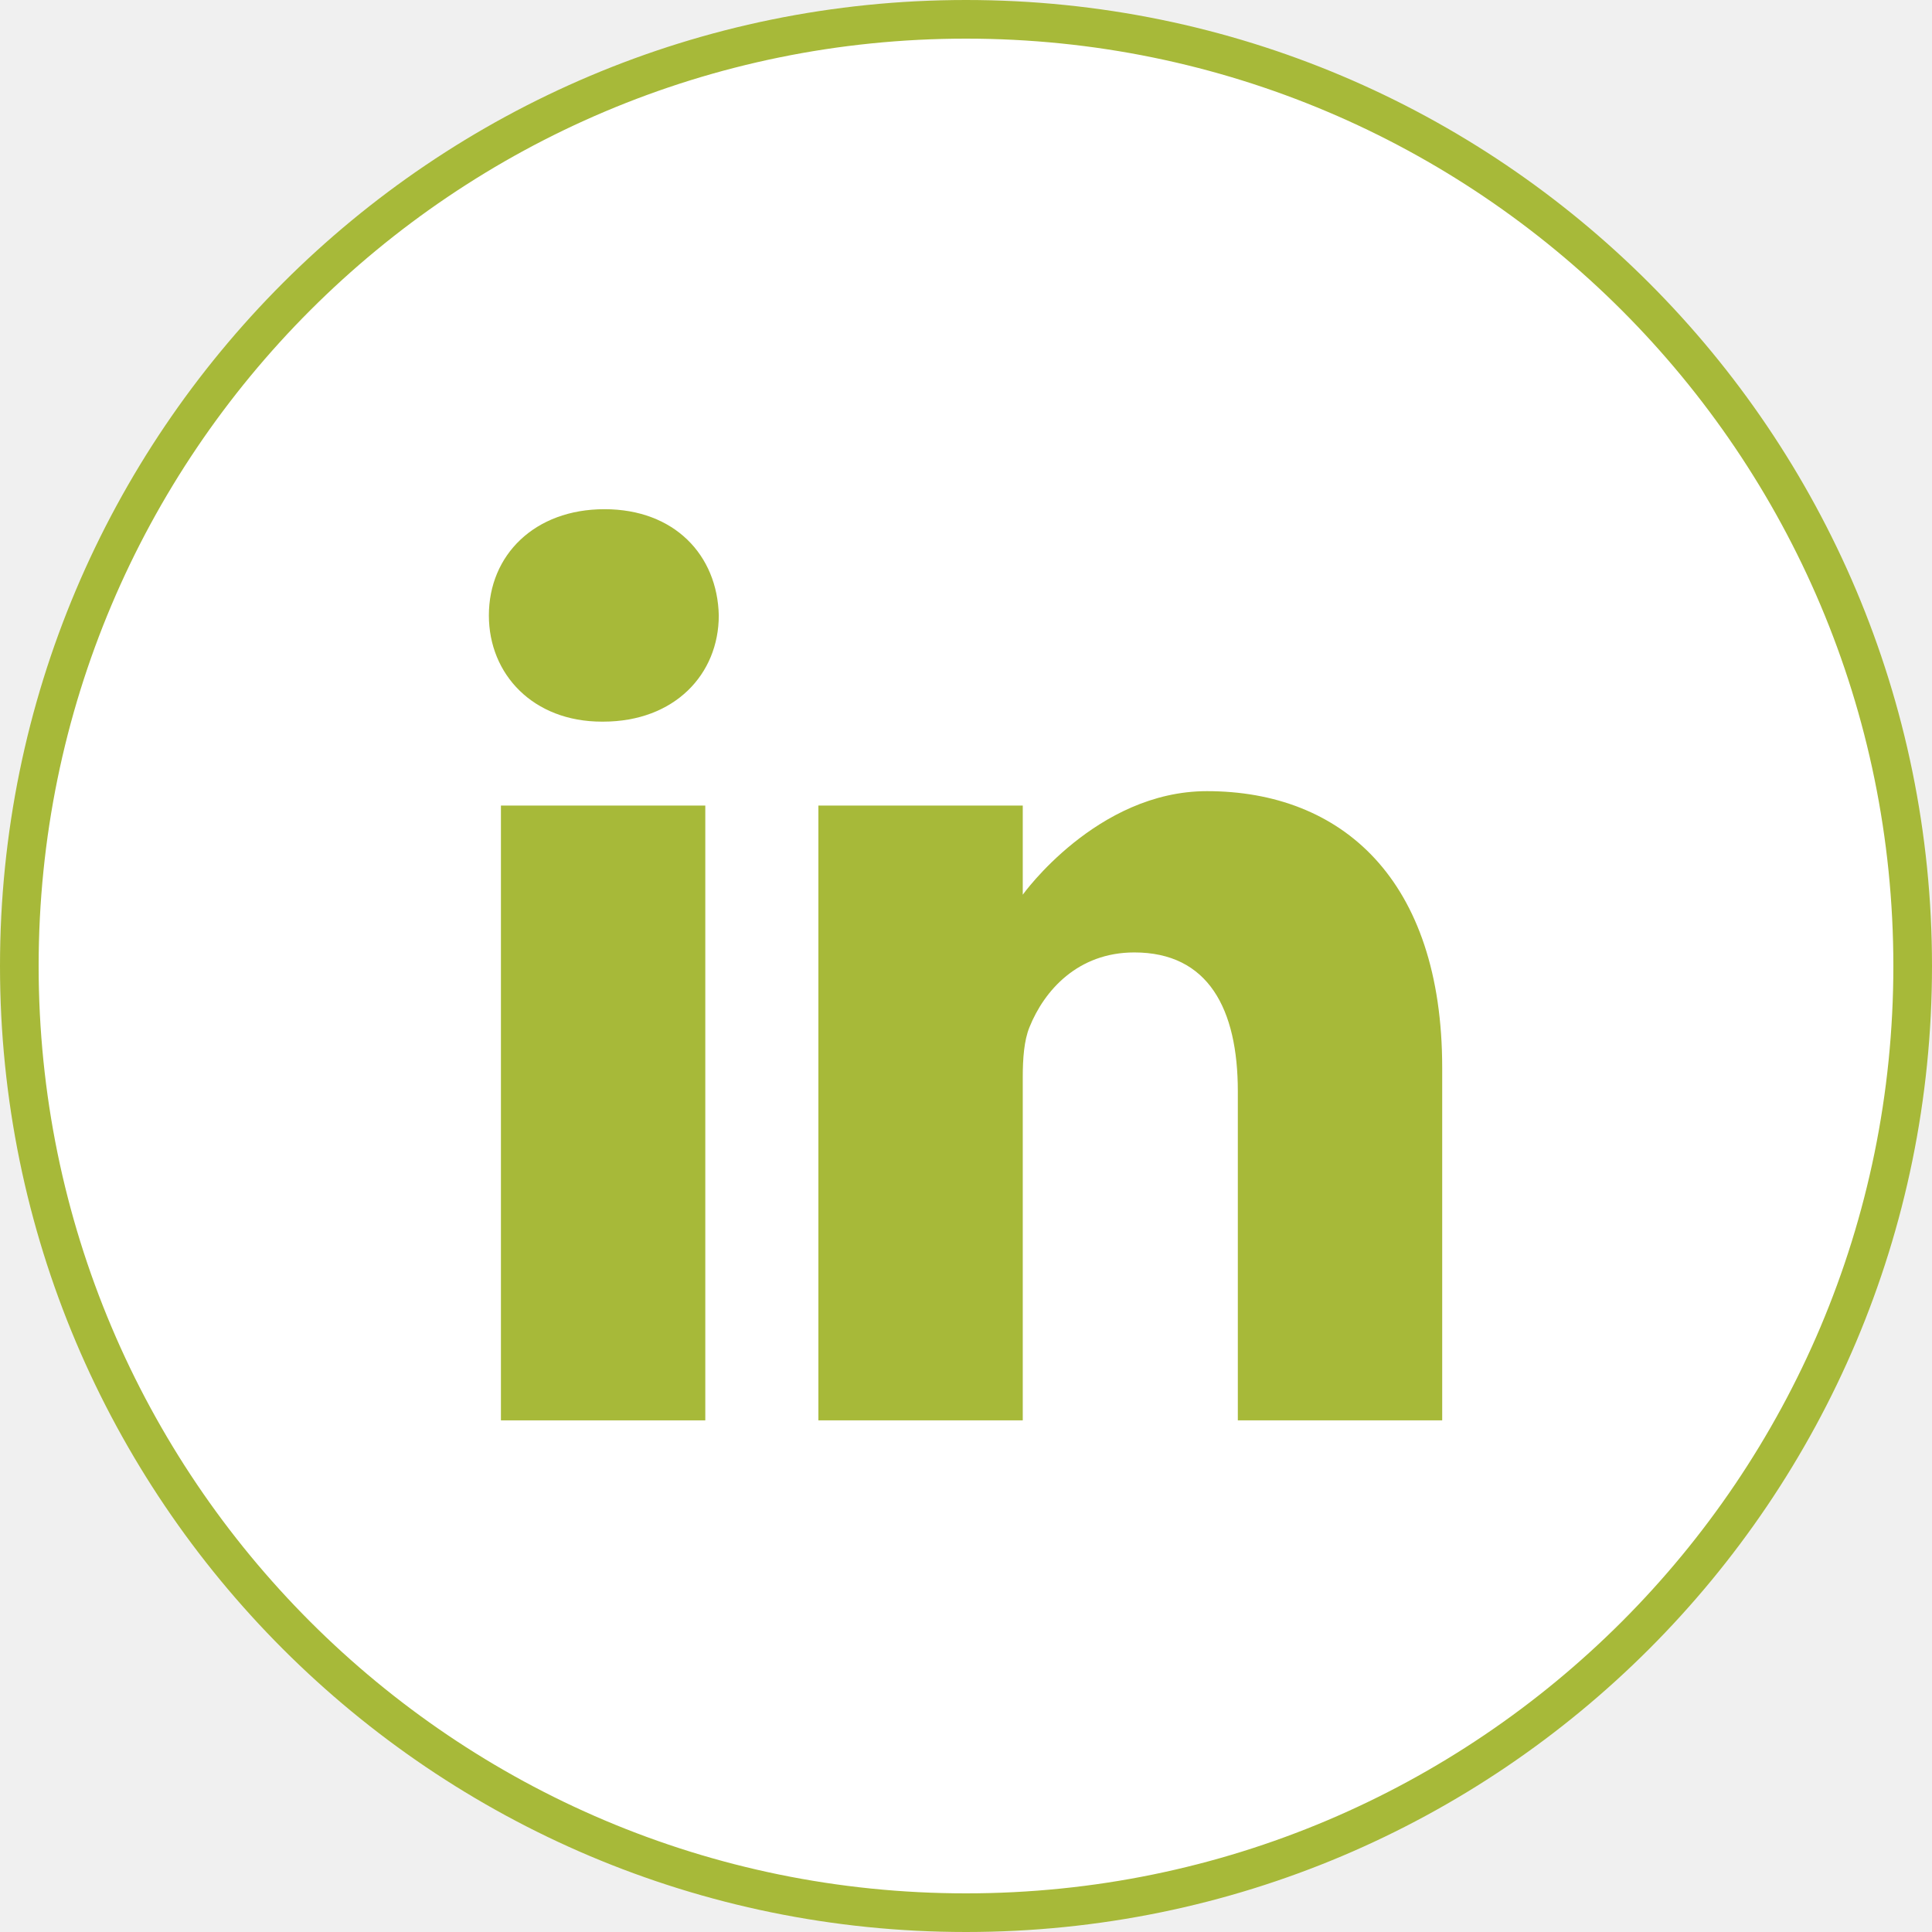
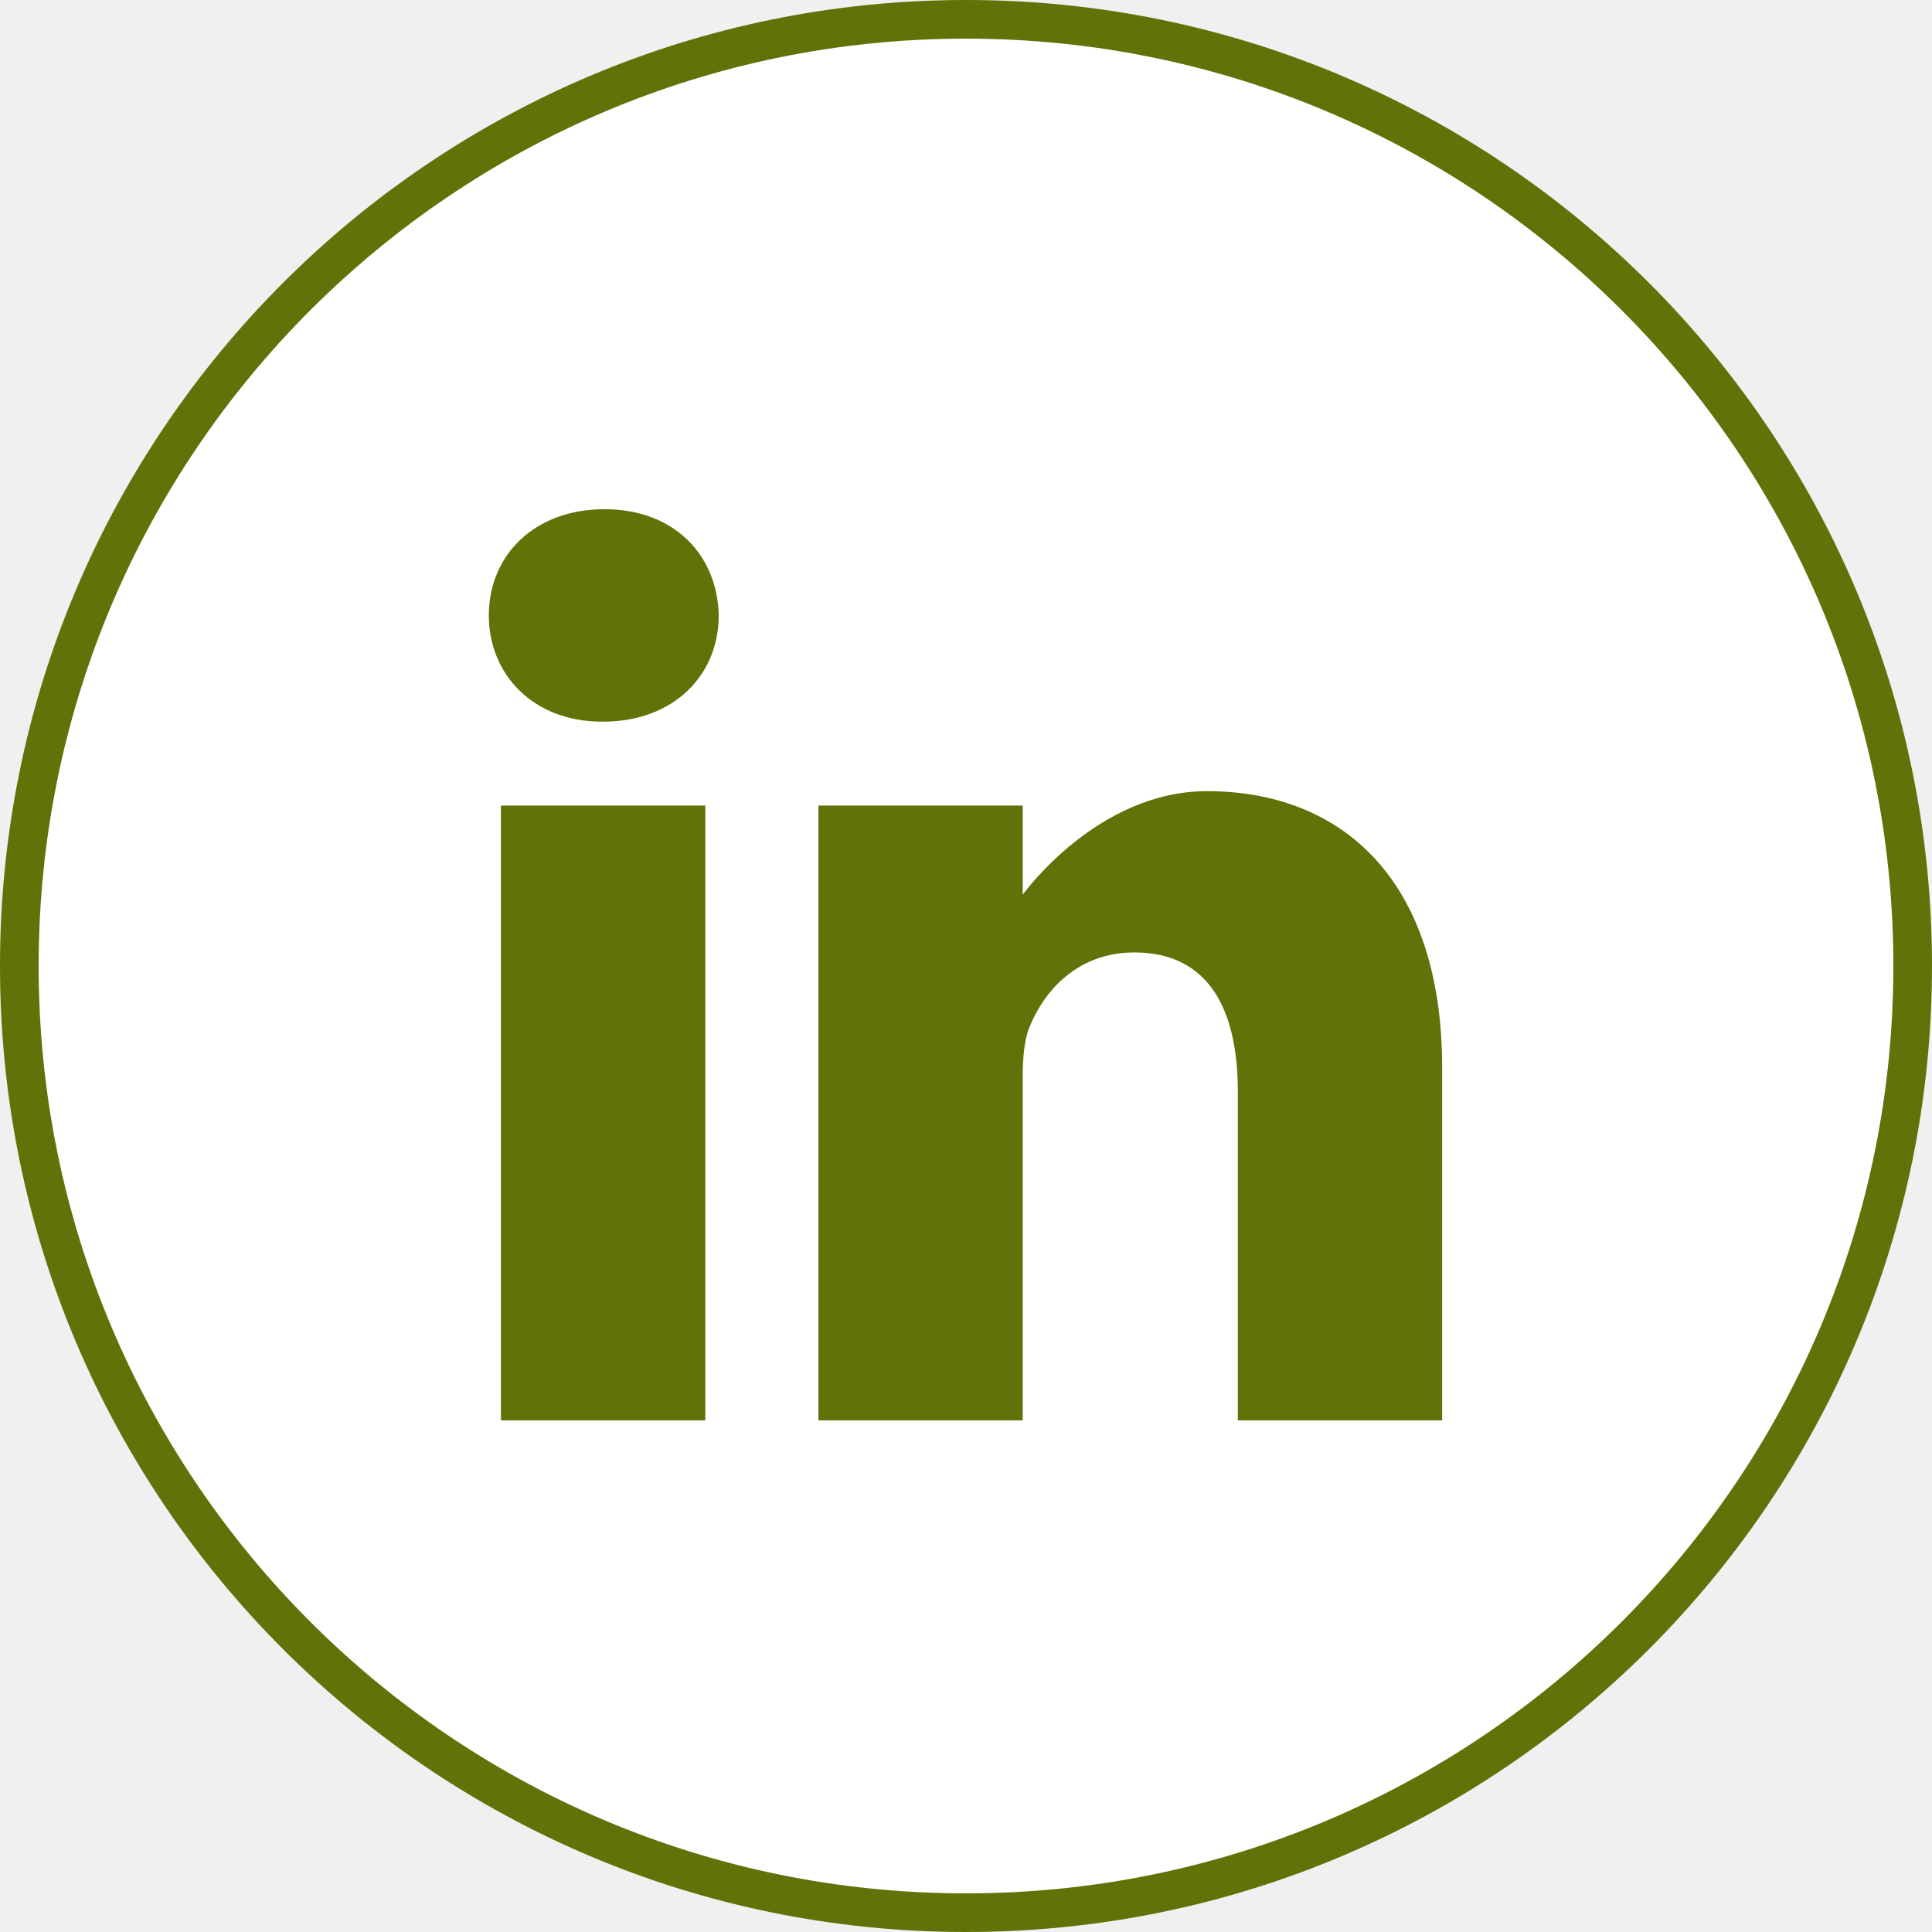
<svg xmlns="http://www.w3.org/2000/svg" width="50" height="50" viewBox="0 0 50 50" fill="none">
-   <circle cx="25" cy="25" r="24.5" fill="white" stroke="#A7B939" />
-   <path d="M15.644 13.178C13.835 13.178 12.652 14.366 12.652 15.927C12.652 17.454 13.8 18.676 15.575 18.676H15.609C17.454 18.676 18.602 17.454 18.602 15.927C18.567 14.366 17.454 13.178 15.644 13.178Z" fill="#A7B939" />
-   <path d="M12.964 20.848H18.253V36.759H12.964V20.848Z" fill="#A7B939" />
-   <path d="M31.235 20.475C28.382 20.475 26.469 23.155 26.469 23.155V20.848H21.18V36.759H26.469V27.874C26.469 27.398 26.503 26.923 26.643 26.583C27.025 25.633 27.895 24.649 29.356 24.649C31.27 24.649 32.035 26.108 32.035 28.247V36.759H37.324V27.636C37.324 22.749 34.715 20.475 31.235 20.475Z" fill="#A7B939" />
+   <circle cx="25" cy="25" r="24.5" fill="white" stroke="#627108" />
+   <path d="M15.643 13.178C13.834 13.178 12.651 14.366 12.651 15.927C12.651 17.454 13.799 18.676 15.574 18.676H15.608C17.453 18.676 18.601 17.454 18.601 15.927C18.566 14.366 17.453 13.178 15.643 13.178Z" fill="#627108" />
+   <path d="M12.964 20.848H18.253V36.759H12.964V20.848Z" fill="#627108" />
+   <path d="M31.235 20.475C28.382 20.475 26.468 23.155 26.468 23.155V20.848H21.18V36.759H26.468V27.874C26.468 27.398 26.503 26.923 26.642 26.583C27.025 25.633 27.895 24.649 29.356 24.649C31.27 24.649 32.035 26.108 32.035 28.247V36.759H37.323V27.636C37.323 22.749 34.714 20.475 31.235 20.475Z" fill="#627108" />
</svg>
